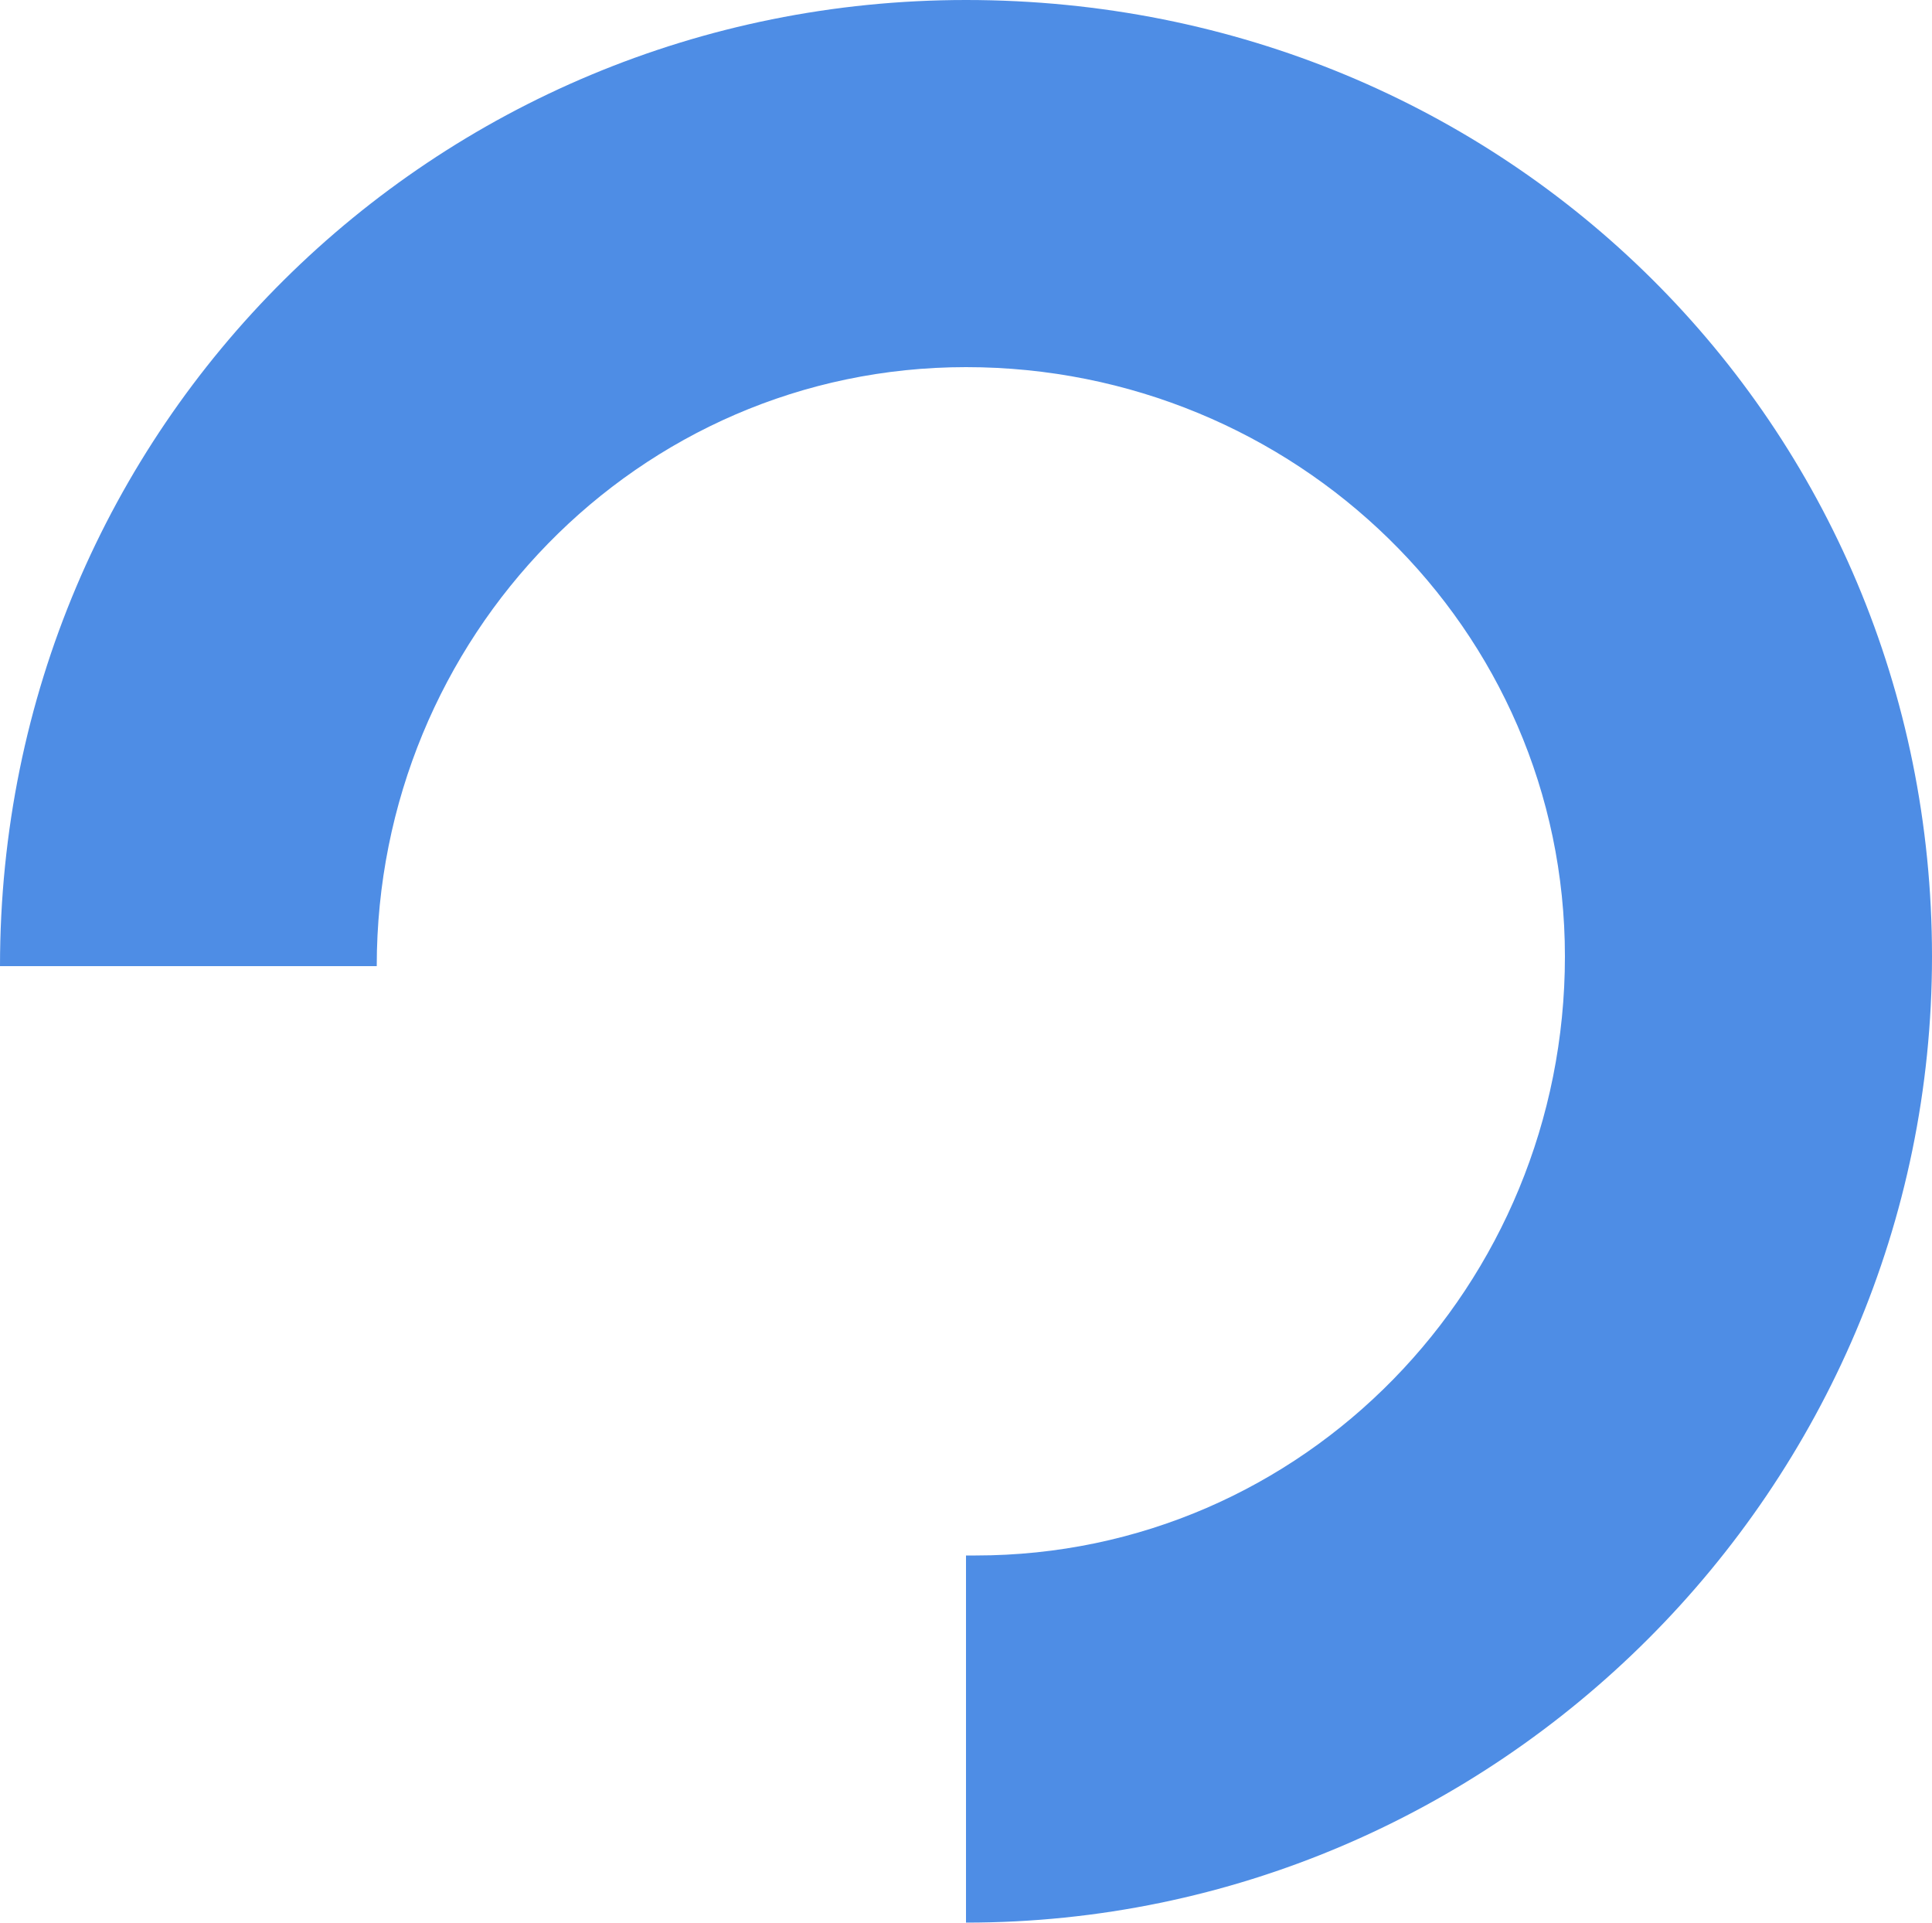
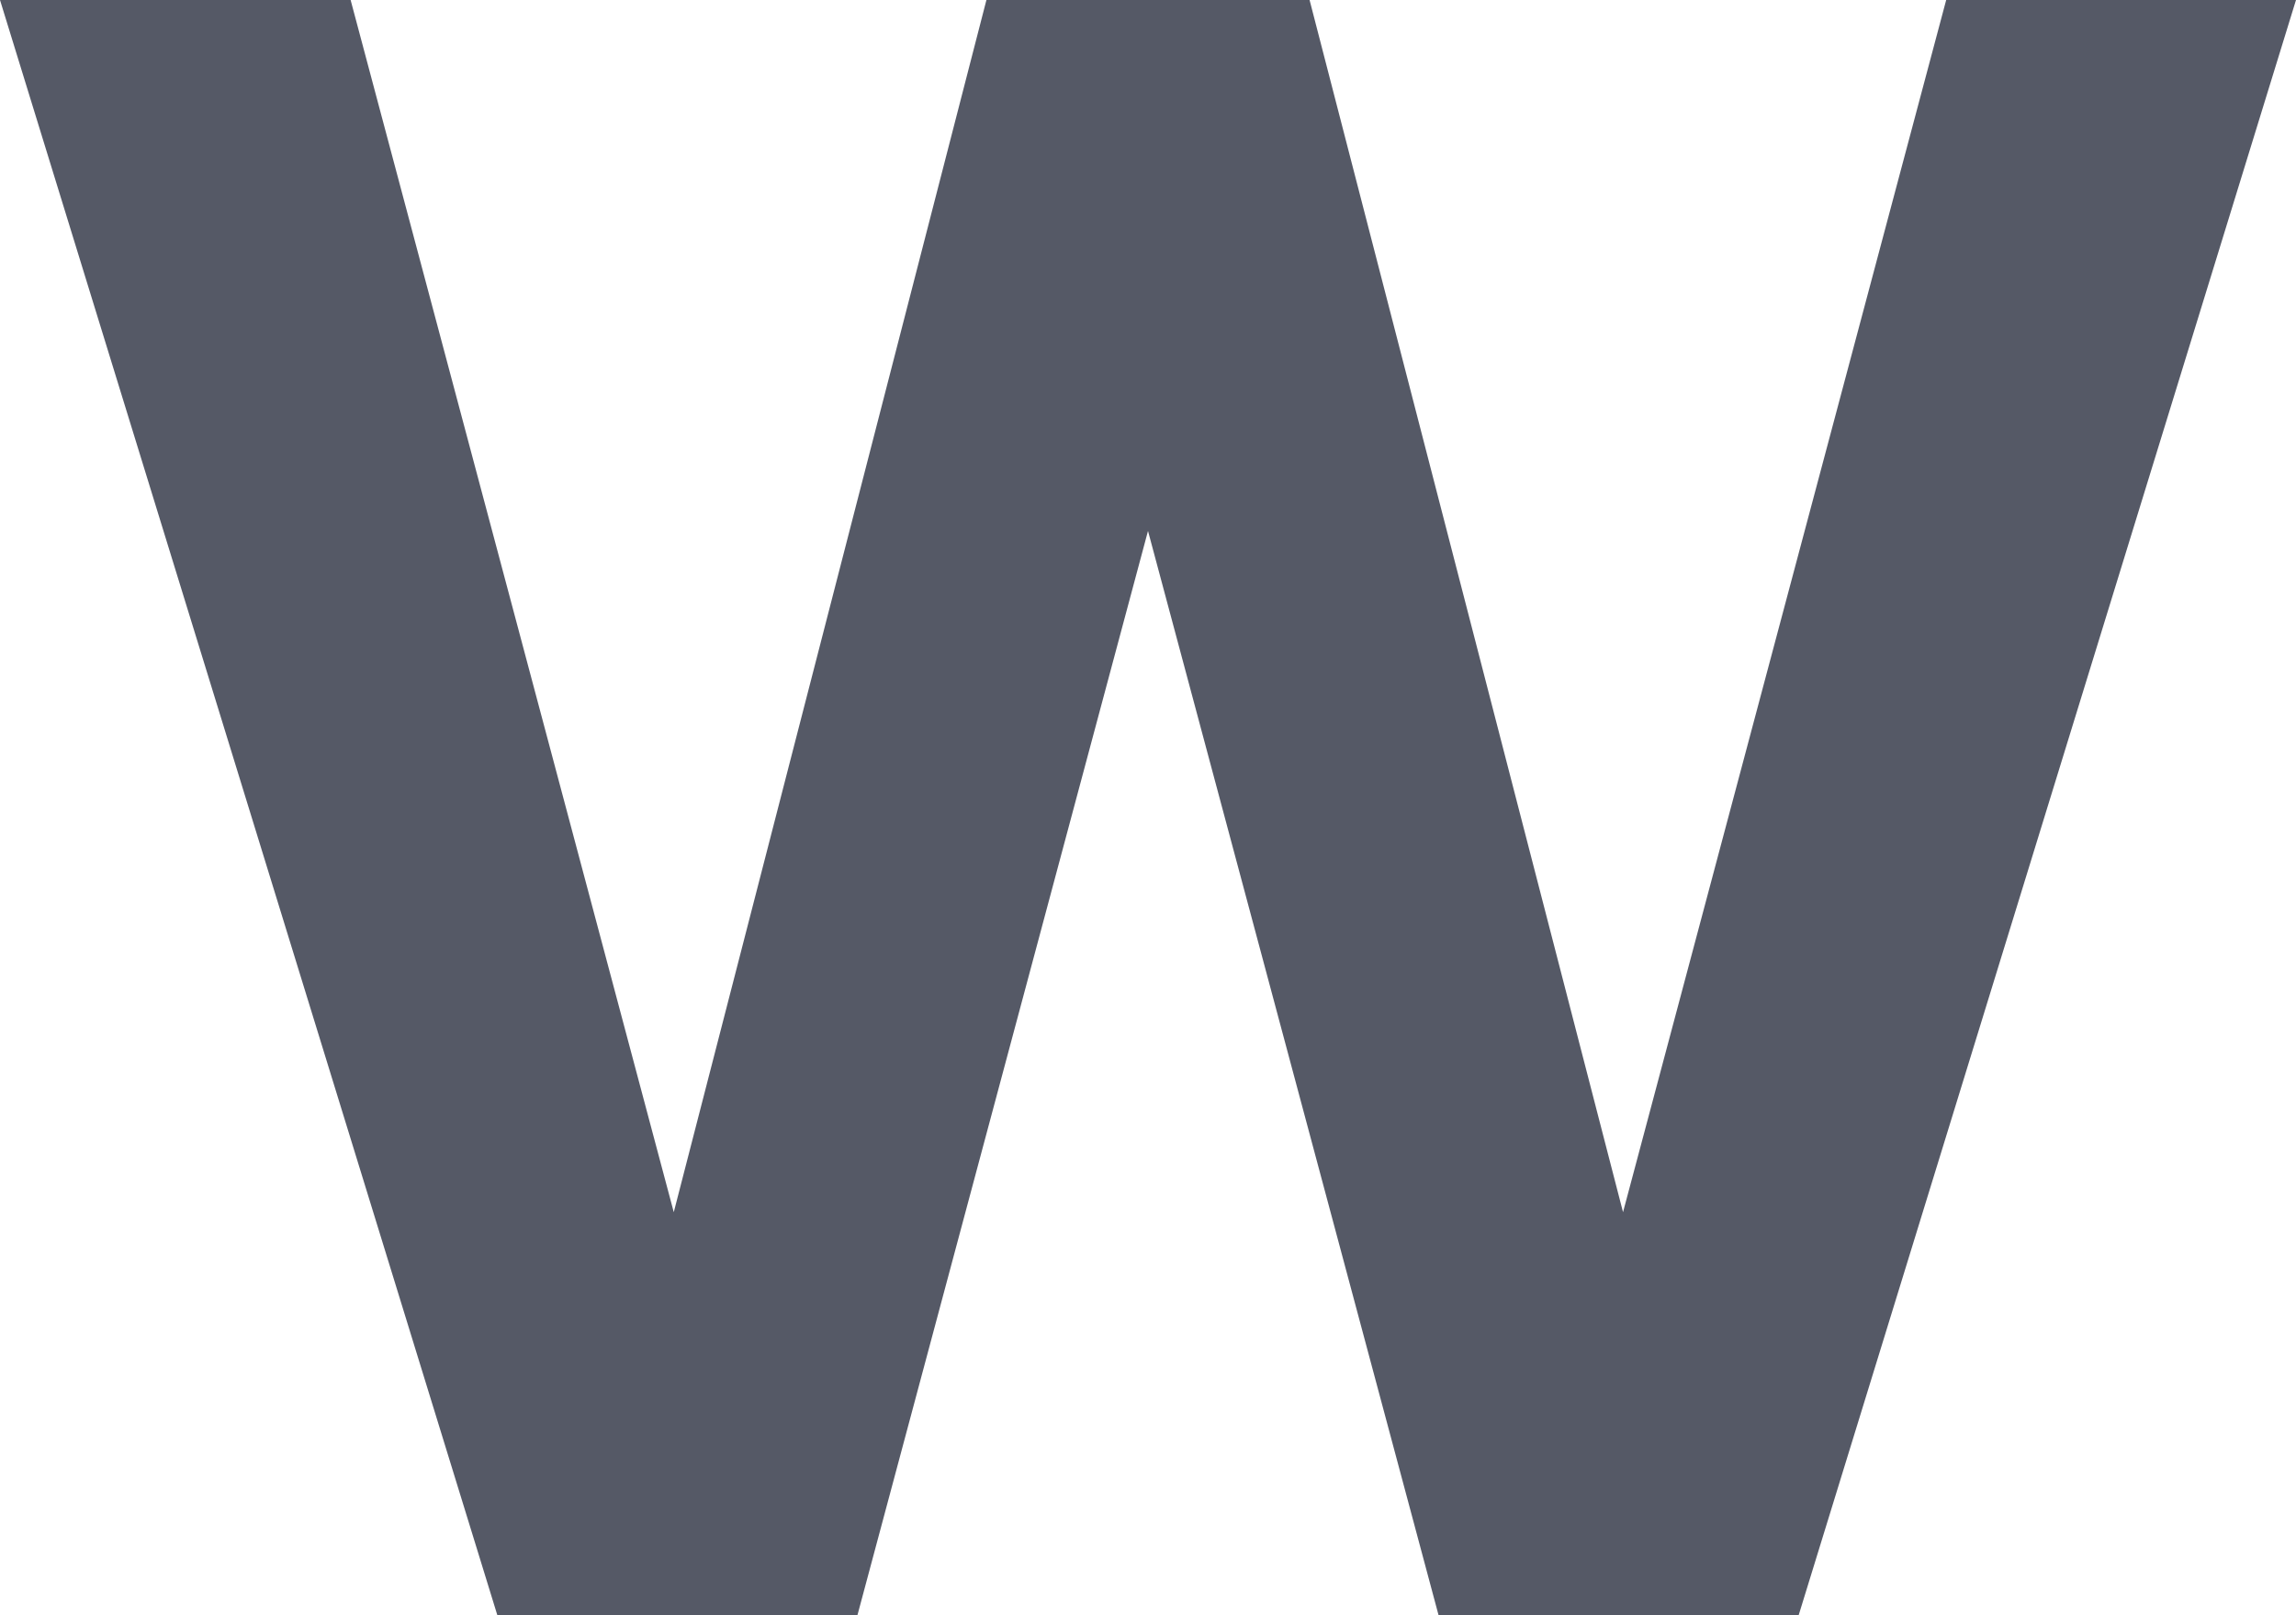
- <svg xmlns="http://www.w3.org/2000/svg" version="1.1" id="Layer_1" x="0px" y="0px" viewBox="0 0 20 19.9" style="enable-background:new 0 0 20 19.9;" xml:space="preserve">
-   <style type="text/css">
- 	.st0{fill:#555966;}
- 	.st1{fill:none;}
- 	.st2{fill:#4E8DE5;}
- </style>
-   <g>
-     <path class="st0" d="M-193,0.1l-6.2,20h-4.5l-3.6-13.4l-3.6,13.4h-4.5l-6.2-20h4.3l4,15l3.9-15h4l3.9,15l4-15H-193z" />
-     <path class="st0" d="M-154.1,20.1l-3.9-7h-4.2v7h-3.8v-20h7.7c4.2,0,7.5,1.7,7.5,6.5c0,3-1.3,4.8-3.3,5.7l4.5,7.8L-154.1,20.1z    M-162.3,9.5h3.9c3,0,3.6-1.4,3.6-2.9c0-1.5-0.6-2.9-3.6-2.9h-3.9V9.5z" />
-     <path class="st0" d="M-140.5,12.1l-1.5,1.9v6.1h-3.8v-20h3.8v8.6l6.8-8.6h4.5l-7.5,9.1l8.8,10.8h-4.7L-140.5,12.1z" />
-     <path class="st0" d="M-110.7,6.6c0,4.8-3.3,6.5-7.5,6.5h-3.9v7h-3.8v-20h7.7C-114,0.1-110.7,1.8-110.7,6.6z M-114.5,6.6   c0-1.5-0.6-2.9-3.6-2.9h-3.9v5.9h3.9C-115.1,9.5-114.5,8.1-114.5,6.6z" />
-     <path class="st0" d="M-93.5,16.5v3.6h-13v-20h3.8v16.4H-93.5z" />
-     <path class="st0" d="M-77.3,16.1h-8.6l-1.5,4h-4.1l7.9-20h3.9l7.9,20h-4.1L-77.3,16.1z M-78.5,12.5l-3-8.2l-3,8.2H-78.5z" />
-     <path class="st0" d="M-51.4,0.1v20h-3.8l-9-13.5v13.5H-68v-20h3.8l9,13.5V0.1H-51.4z" />
-     <path class="st1" d="M-179.8,16.1L-179.8,16.1c3.5,0,6.2-2.8,6.1-6.2s-2.8-6.1-6.2-6c-3.3,0-6,2.8-6,6.1V10h6.1V16.1z" />
-     <path class="st0" d="M-179.8,0c-5.5,0-10,4.4-10,10V10h3.9V10c0-3.4,2.7-6.2,6.1-6.2c3.4,0,6.2,2.7,6.2,6.1c0,3.4-2.7,6.2-6.1,6.2   c0,0,0,0,0,0h-0.1v3.8h0.1c5.5,0,10-4.5,10-10S-174.2,0-179.8,0L-179.8,0L-179.8,0z" />
-   </g>
-   <g>
-     <path class="st1" d="M10,16.1L10,16.1c3.5,0,6.2-2.8,6.1-6.2s-2.8-6.1-6.2-6c-3.3,0-6,2.8-6,6.1V10H10V16.1z" />
-     <path class="st2" d="M10,0C4.5,0,0,4.4,0,10V10h3.9V10c0-3.4,2.7-6.2,6.1-6.2c3.4,0,6.2,2.7,6.2,6.1c0,3.4-2.7,6.2-6.1,6.2   c0,0,0,0,0,0H10v3.8H10c5.5,0,10-4.5,10-10S15.6,0,10,0L10,0L10,0z" />
-   </g>
+ <svg xmlns="http://www.w3.org/2000/svg" viewBox="0 0 28.42 19.98">
+   <defs>
+     <style>.a{fill:#555966;}</style>
+   </defs>
+   <path class="a" d="M28.42,0,22.26,20H17.81L14.21,6.57,10.61,20H6.16L0,0H4.34l4,15L12.21,0h4l3.88,15,4-15Z" />
</svg>
